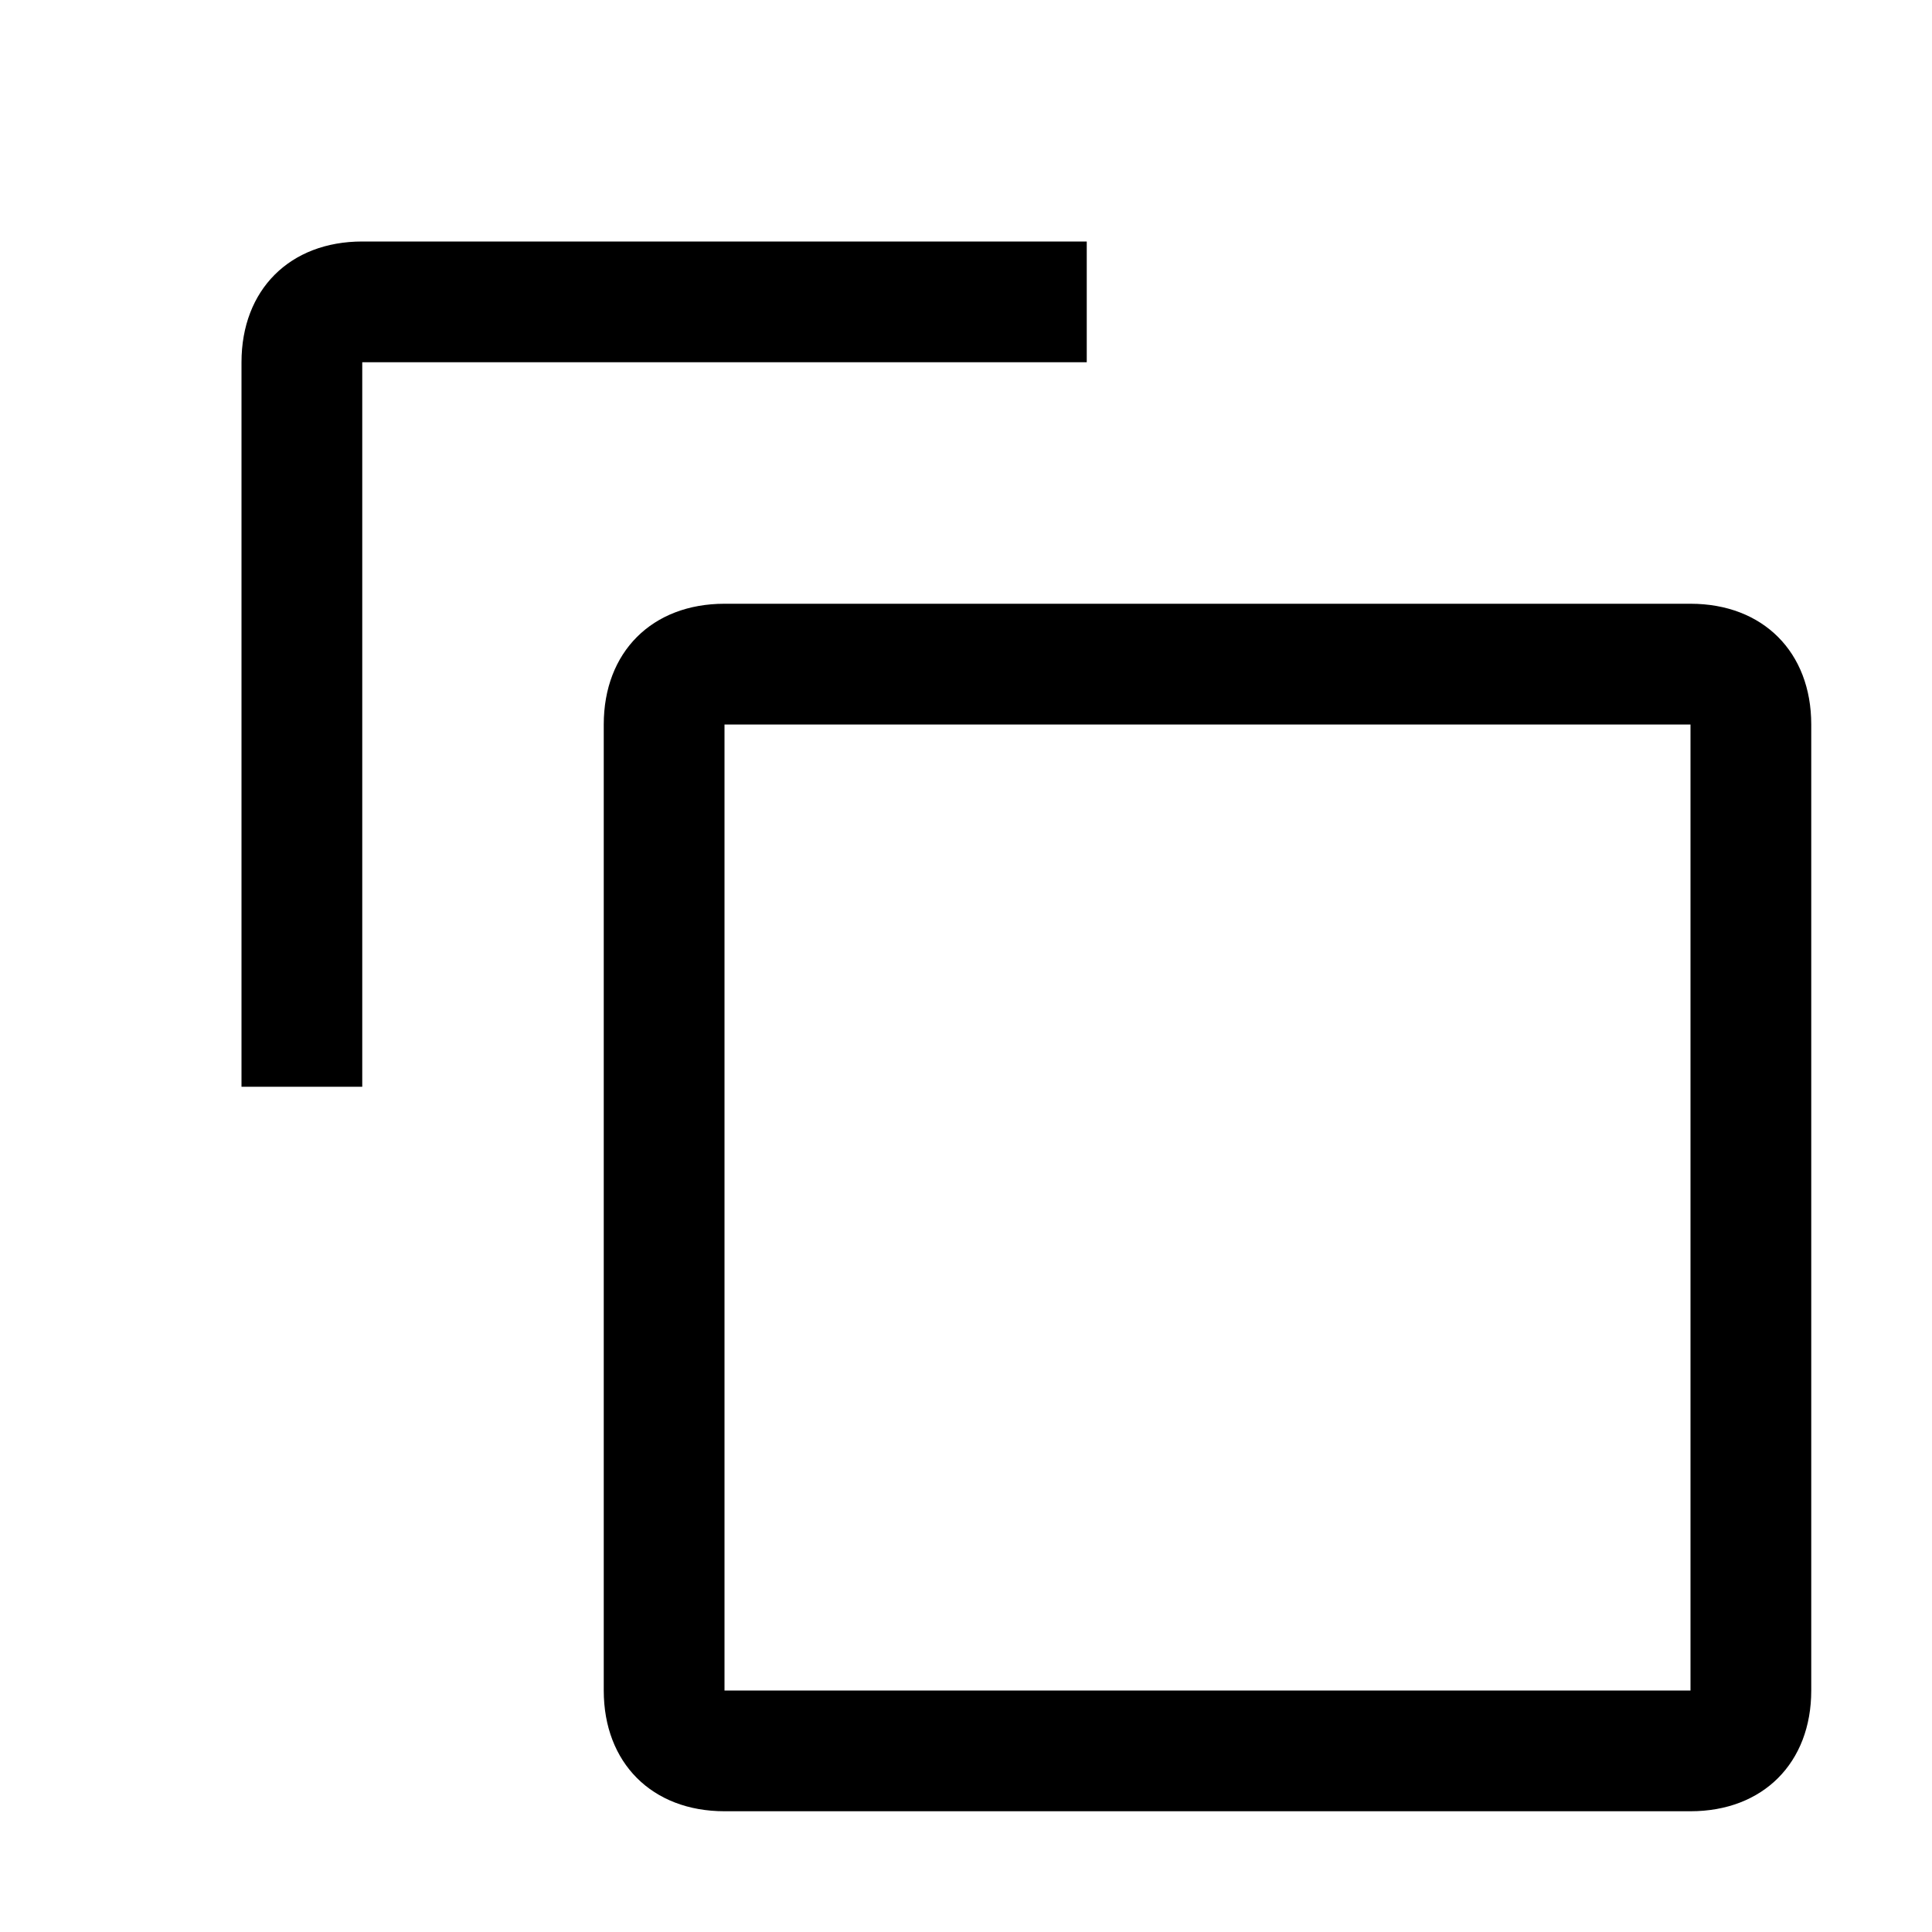
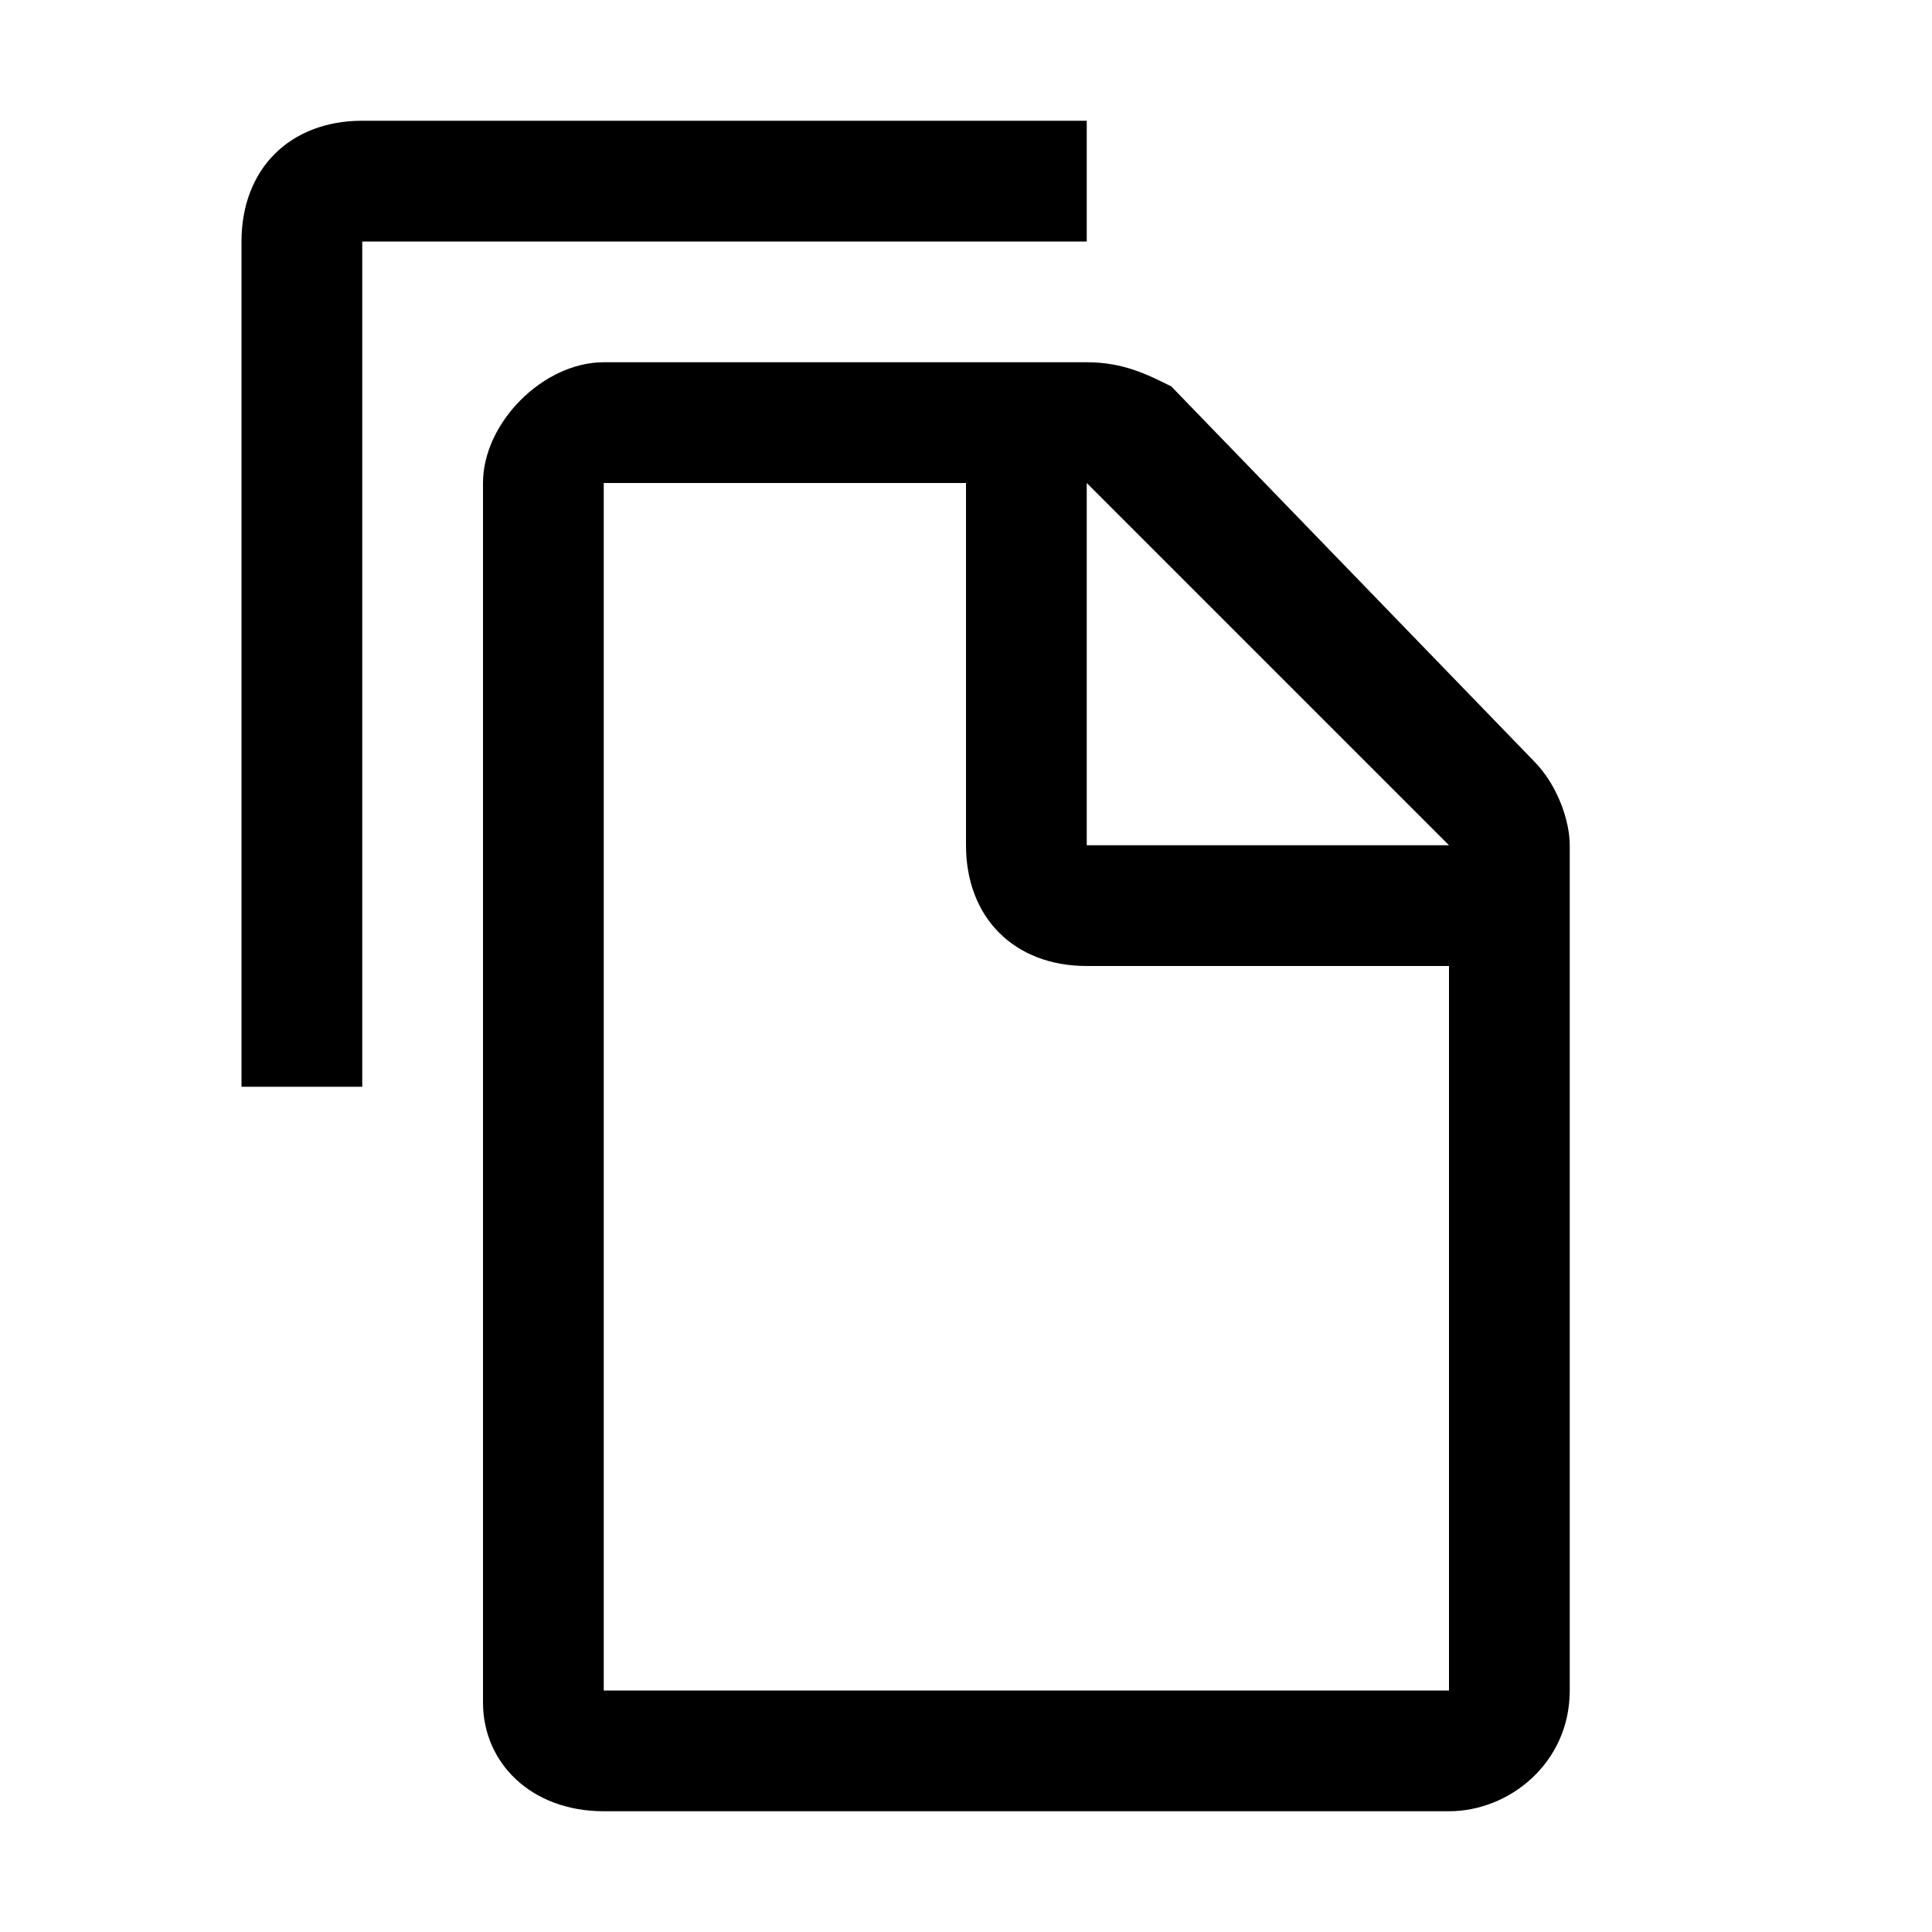
<svg xmlns="http://www.w3.org/2000/svg" version="1.1" id="icon" x="0px" y="0px" width="16px" height="16px" viewBox="0 0 16 16" style="enable-background:new 0 0 16 16;" xml:space="preserve">
  <style type="text/css">
	.st0{fill:none;}
</style>
-   <path d="M3,9H2V3c0-0.6,0.4-1,1-1h6v1H3V9z" />
-   <path d="M14,6v8H6V6H14 M14,5H6C5.4,5,5,5.4,5,6v8c0,0.6,0.4,1,1,1h8c0.6,0,1-0.4,1-1V6C15,5.4,14.6,5,14,5z" />
+   <path d="M3,9H2V2c0-0.6,0.4-1,1-1h6v1H3V9z" />
+   <path d="M12.7,6.3l-3-3.1C9.5,3.1,9.3,3,9,3H5C4.5,3,4,3.5,4,4v10.1C4,14.6,4.4,15,5,15H12c0.5,0,1-0.4,1-1V7  C13,6.8,12.9,6.5,12.7,6.3z M9,4l3,3H9V4z M5,14V4h3v3c0,0.6,0.4,1,1,1h3v6H5z" />
  <rect id="_Transparent_Rectangle_" class="st0" width="16" height="16" />
</svg>
